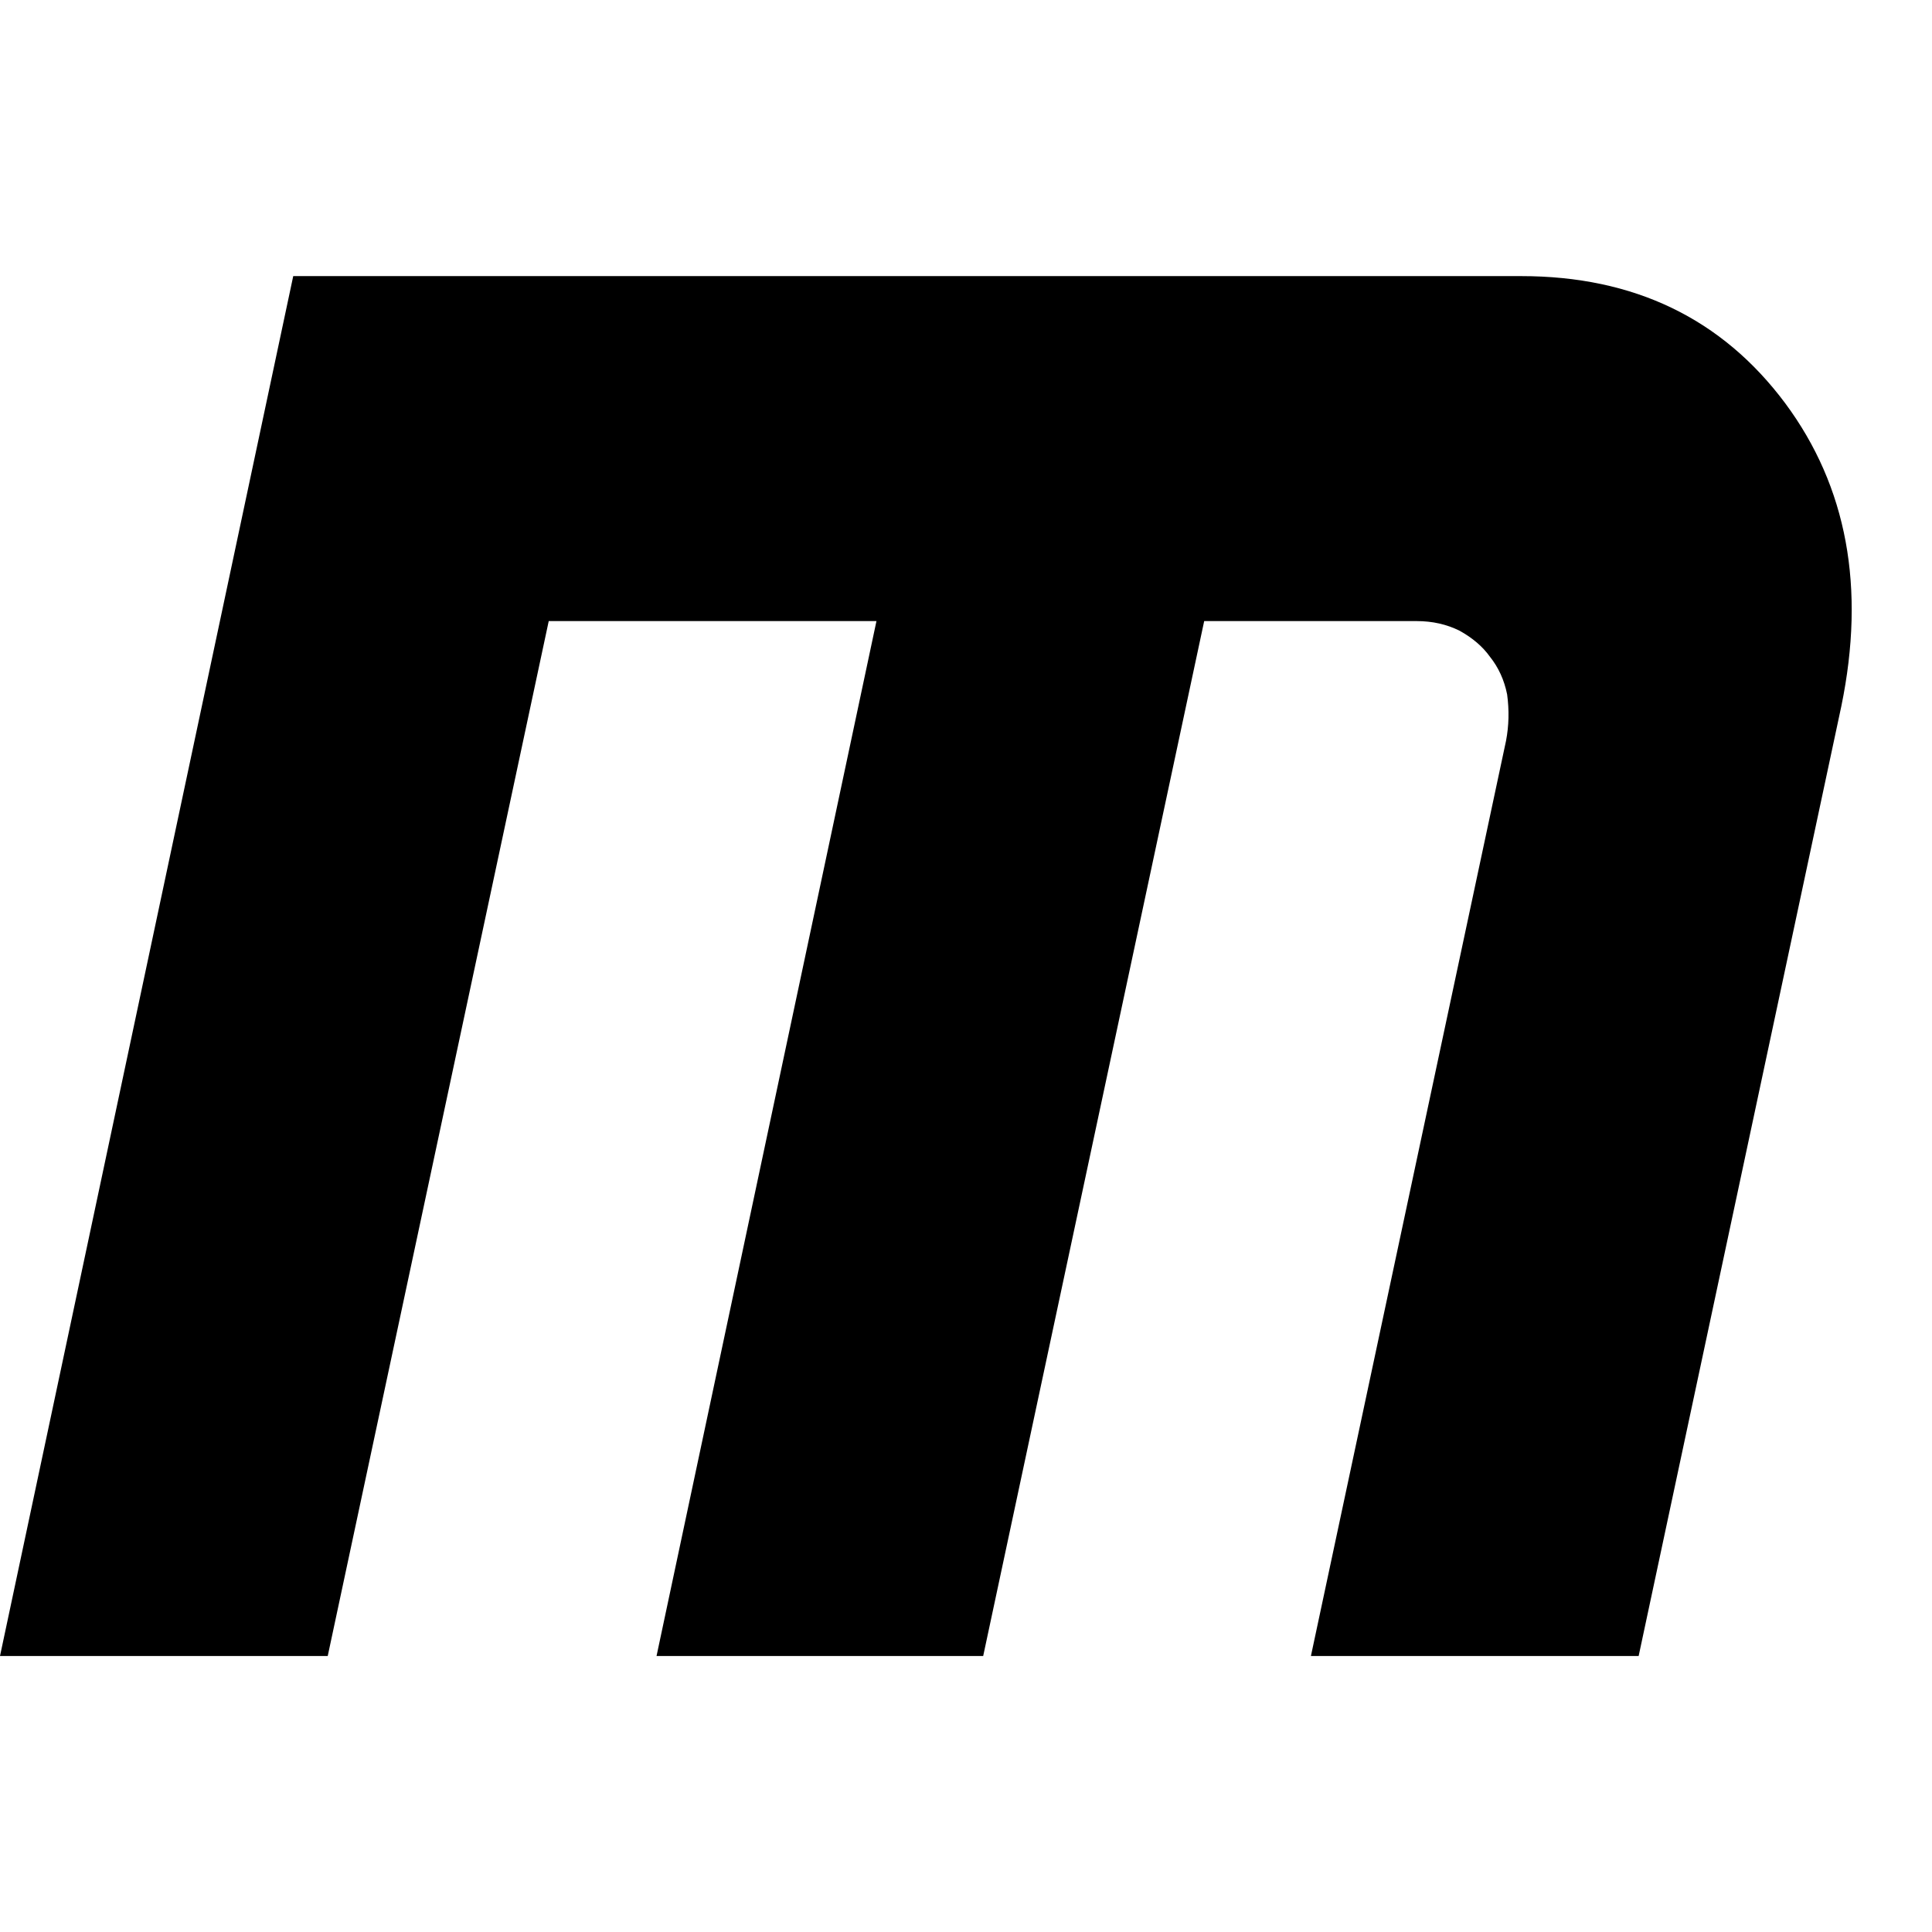
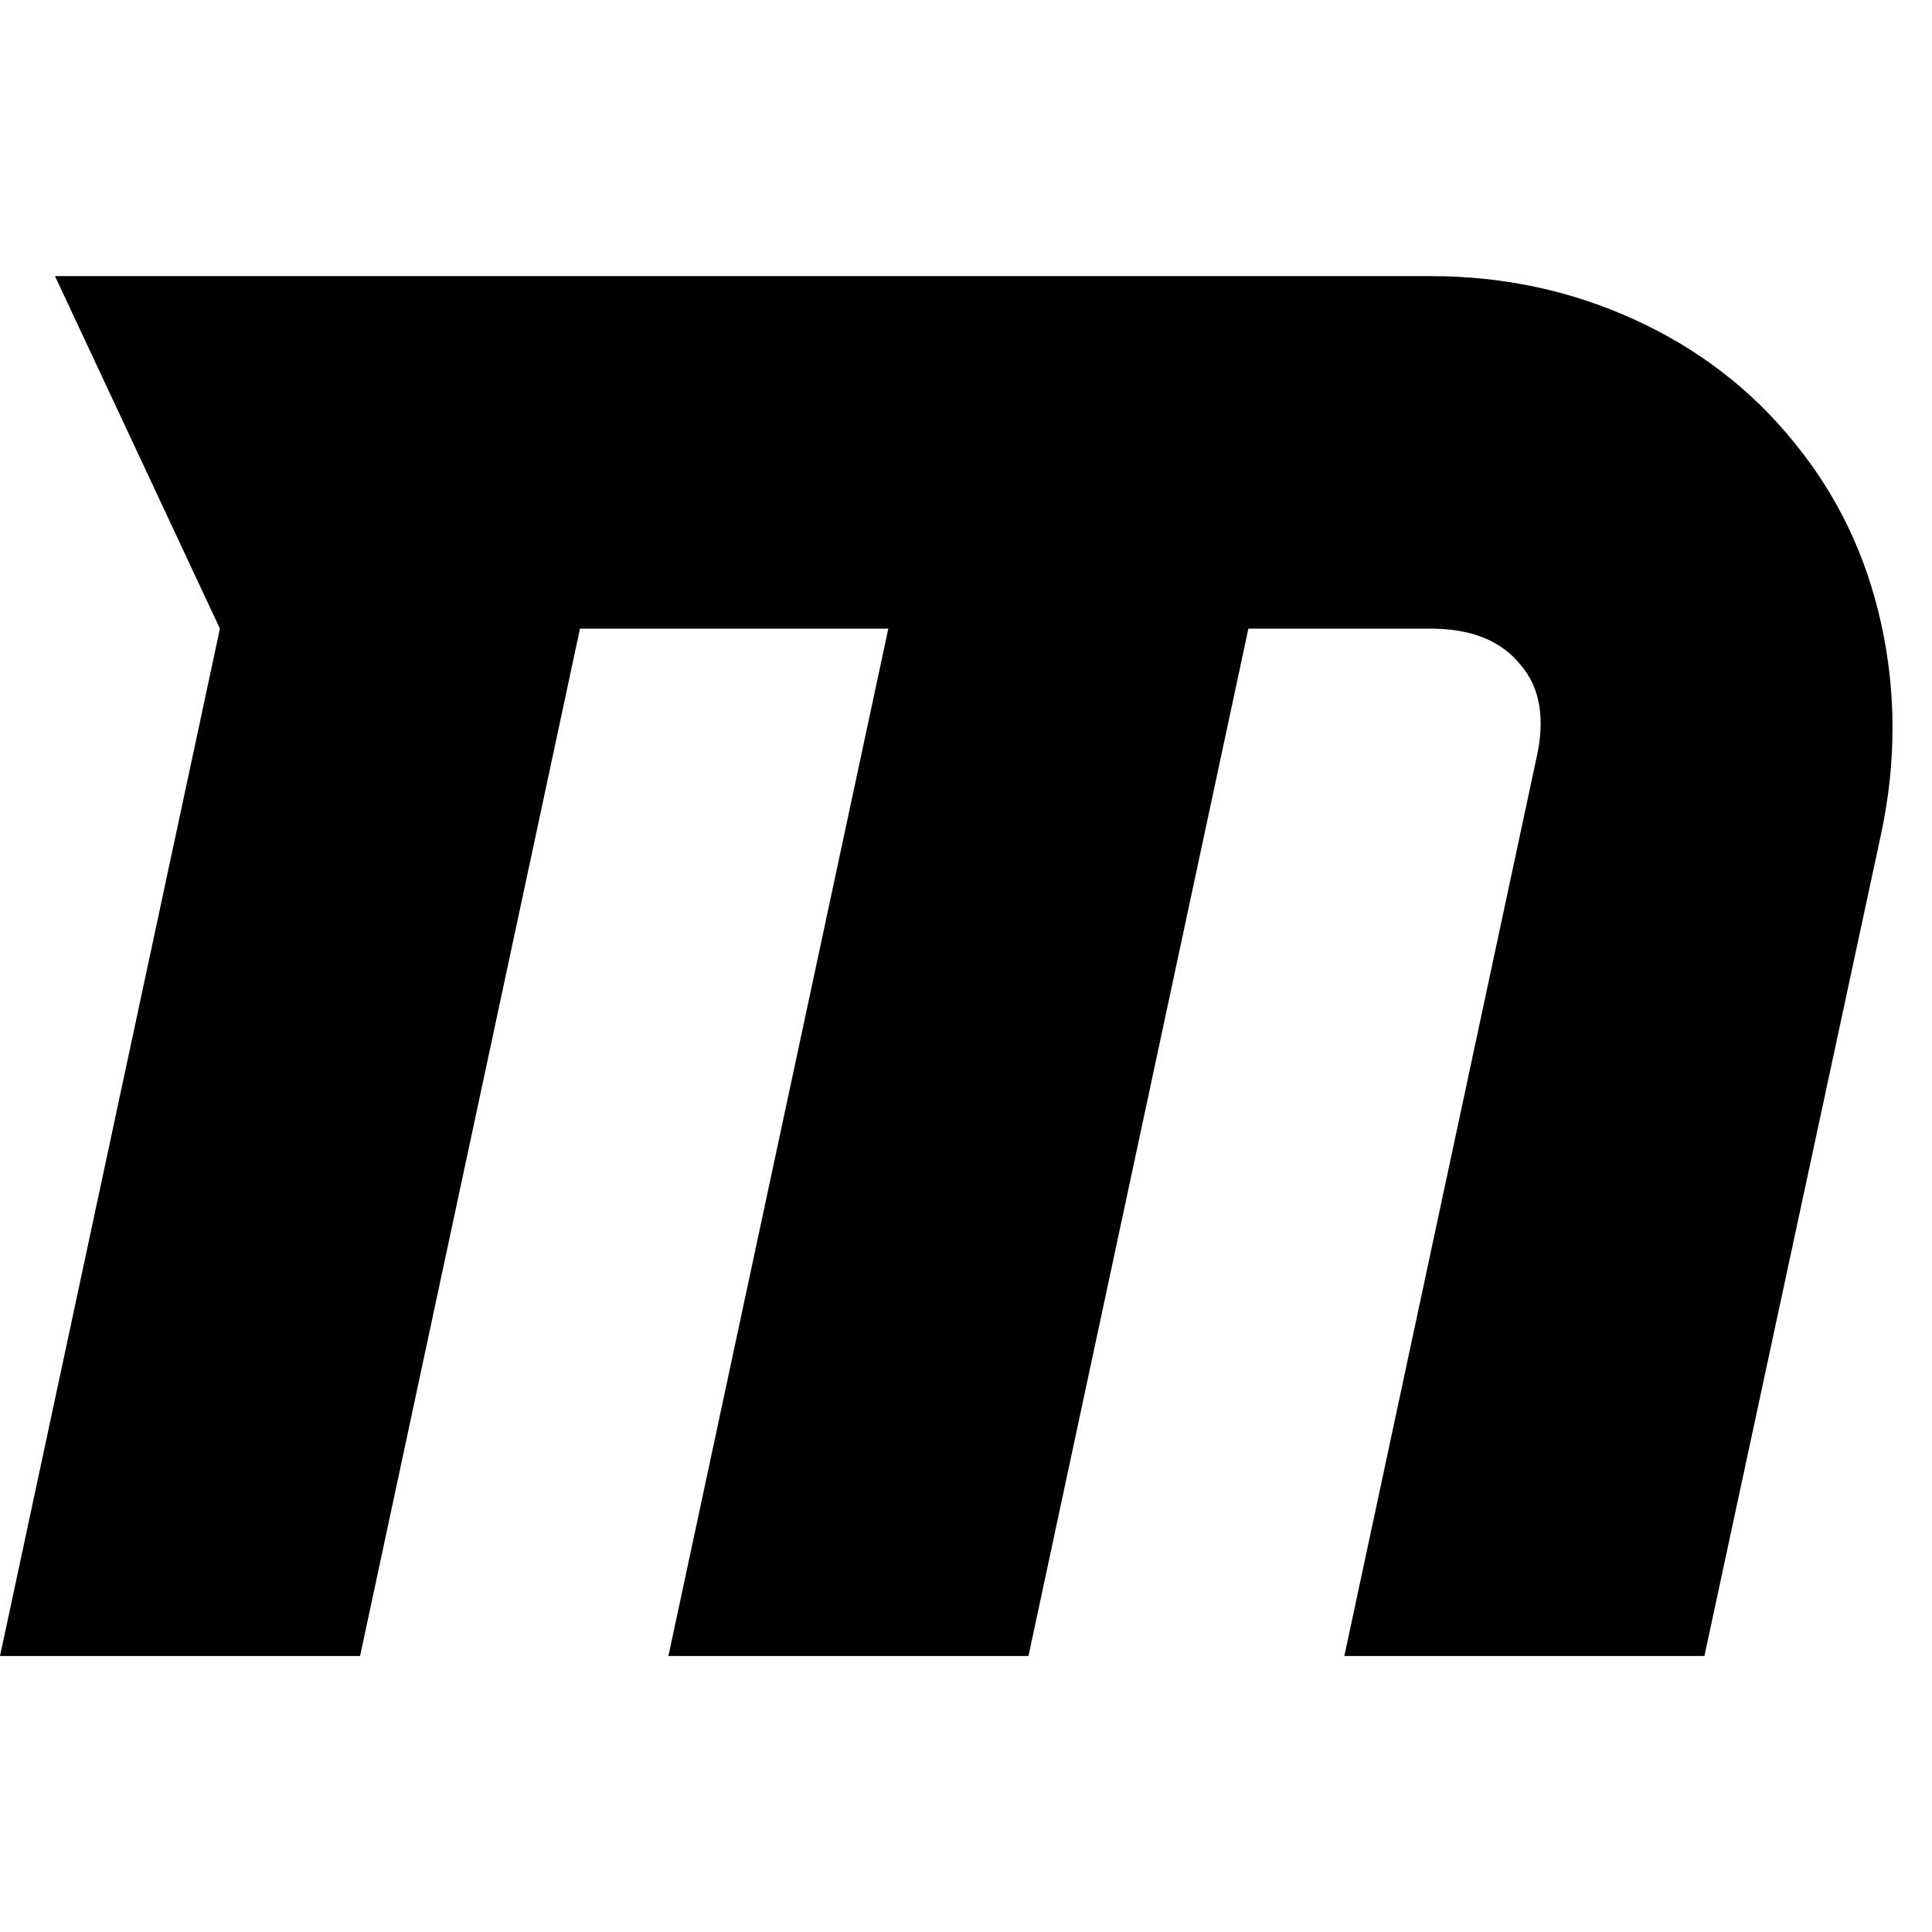
<svg xmlns="http://www.w3.org/2000/svg" height="1000" width="1000">
-   <path d="M953.064 365.554l-104.904 491.598h-169.632l100.998 -473.742q2.232 -11.718 .558 -23.994 -2.232 -11.16 -8.928 -19.53 -5.58 -7.812 -15.624 -13.392 -10.044 -5.022 -22.32 -5.022h-109.926l-114.39 535.68h-169.074l113.832 -535.68h-169.632l-114.39 535.68h-169.632l151.776 -714.24h635.562q87.606 0 136.71 65.844 47.988 64.728 29.016 156.798z" />
+   <path d="M973.71 431.398l-91.512 425.754h-186.372l99.324 -464.256q7.254 -31.248 -8.37 -49.104 -15.066 -18.414 -46.314 -18.414h-94.302l-113.832 531.774h-186.372l113.832 -531.774h-159.588l-113.832 531.774h-186.372l113.832 -531.774 -85.374 -182.466h712.008q56.358 0 105.741 22.599t82.305 63.333q33.48 40.734 45.198 94.023t0 108.531z" />
</svg>
